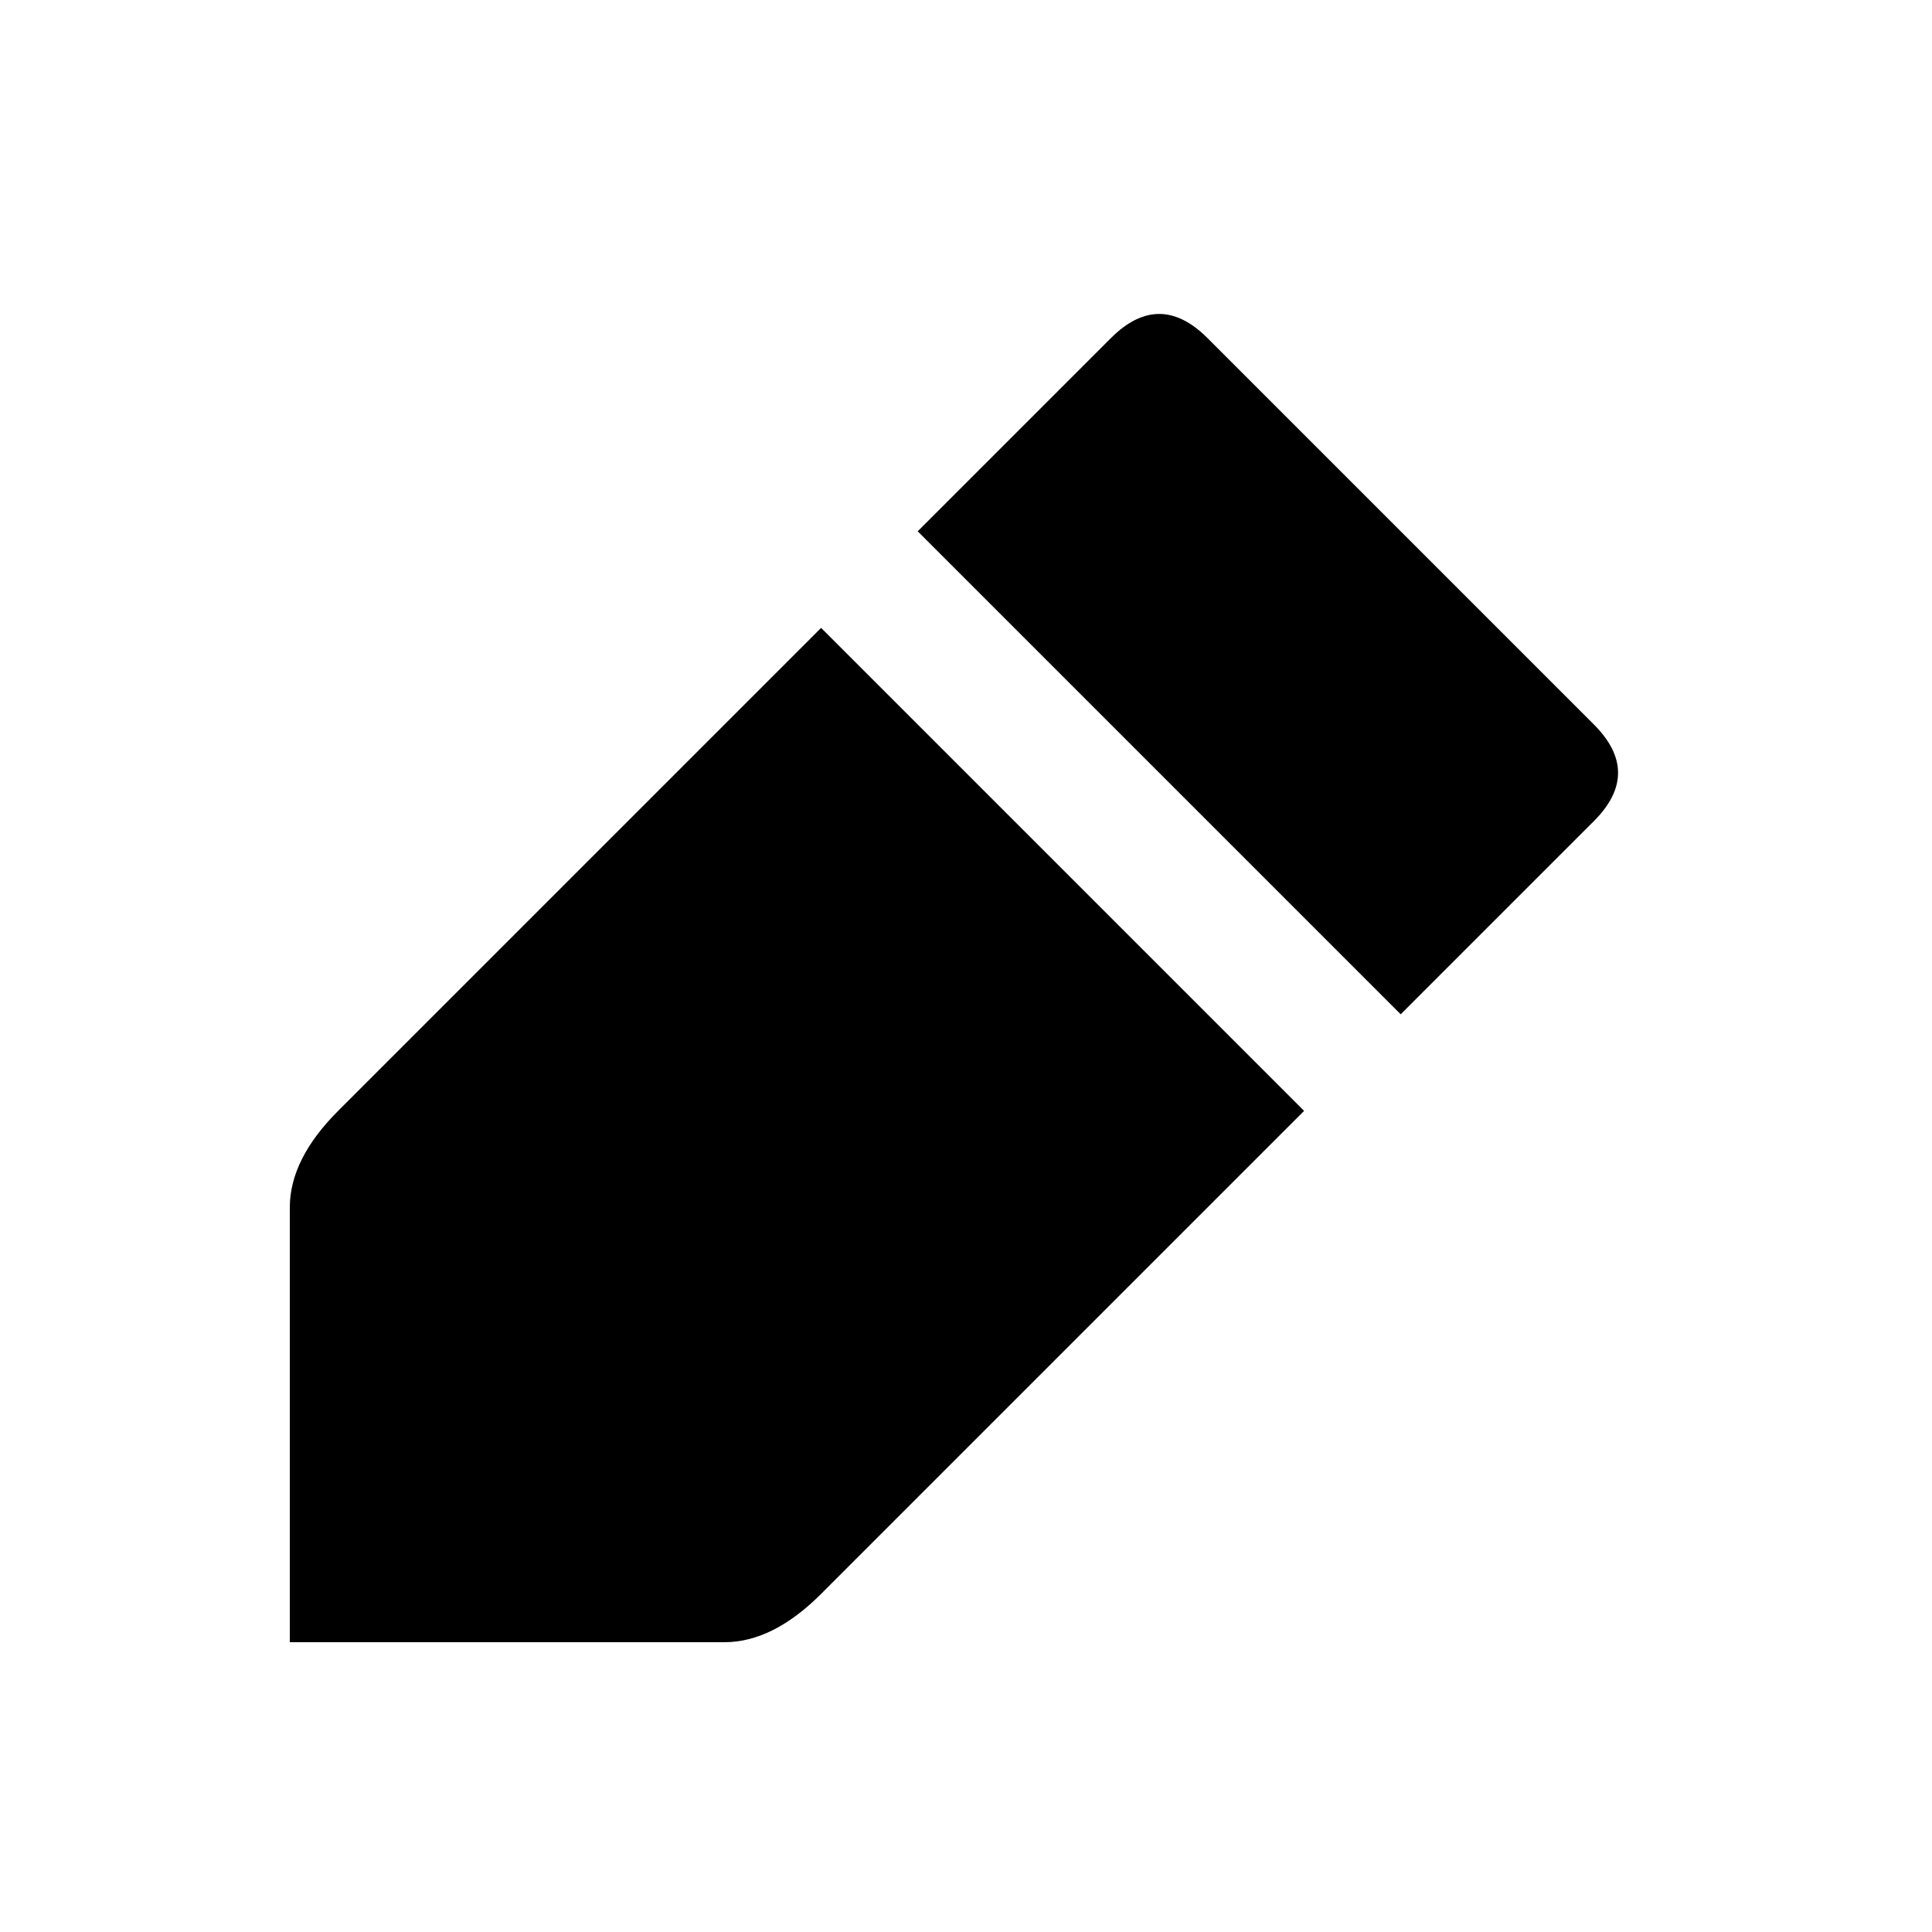
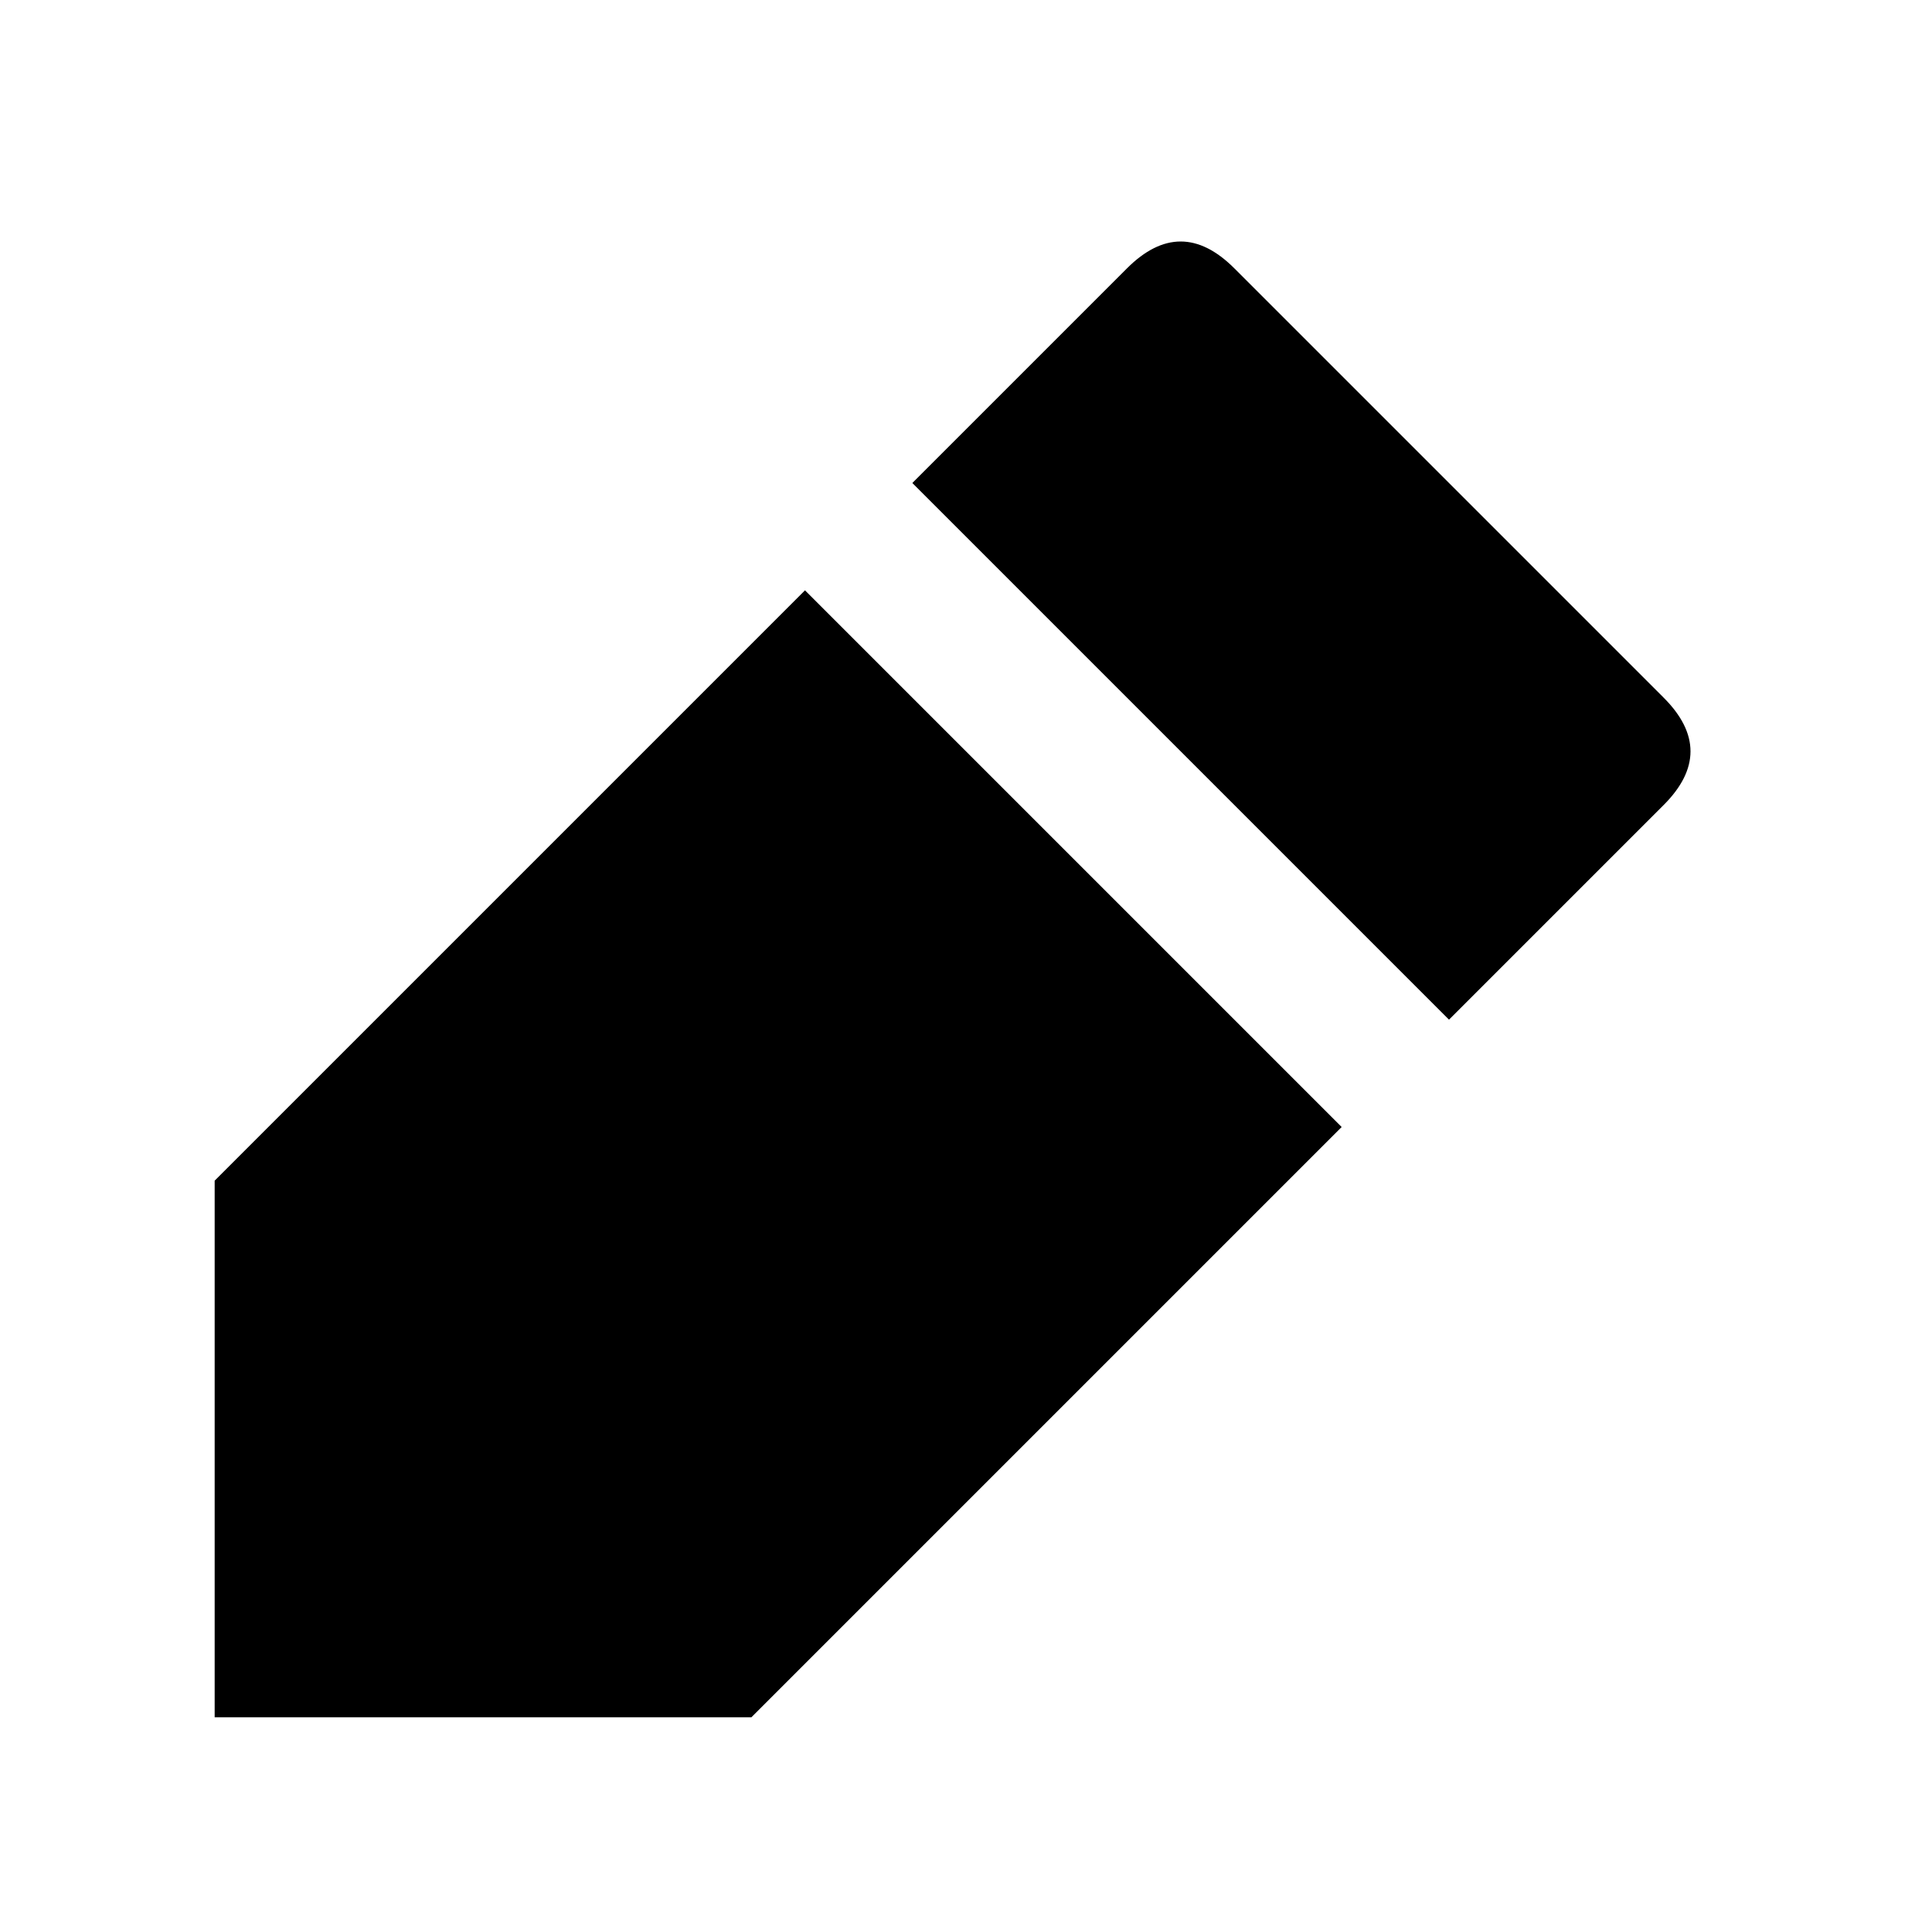
- <svg xmlns="http://www.w3.org/2000/svg" viewBox="0 0 20 20">
+ <svg xmlns="http://www.w3.org/2000/svg" viewBox="0 0 36 36">
  <style>
		:root {
			color-scheme: light dark;
			background: light-dark(oklch(0.35 0.4 100), oklch(0.9 0.4 150));
		}

		path {
			fill: light-dark(oklch(0.95 0.025 100), oklch(0.25 0.1 150));
		}
	</style>
-   <path d="M12.5 3.5 Q12 3 11.5 3.5 L9.5 5.5 L14.5 10.5 L16.5 8.5 Q17 8 16.5 7.5 Z M8.5 6.5 L3.5 11.5 Q3 12 3 12.5 V17 H7.5 Q8 17 8.5 16.5 L13.5 11.5 Z" />
+   <path d="M23 5 Q22 4 21 5 L17 9 L27 19 L31 15 Q32 14 31 13 Z M15 11 L4 22 V32 H14 L25 21 Z" />
</svg>
